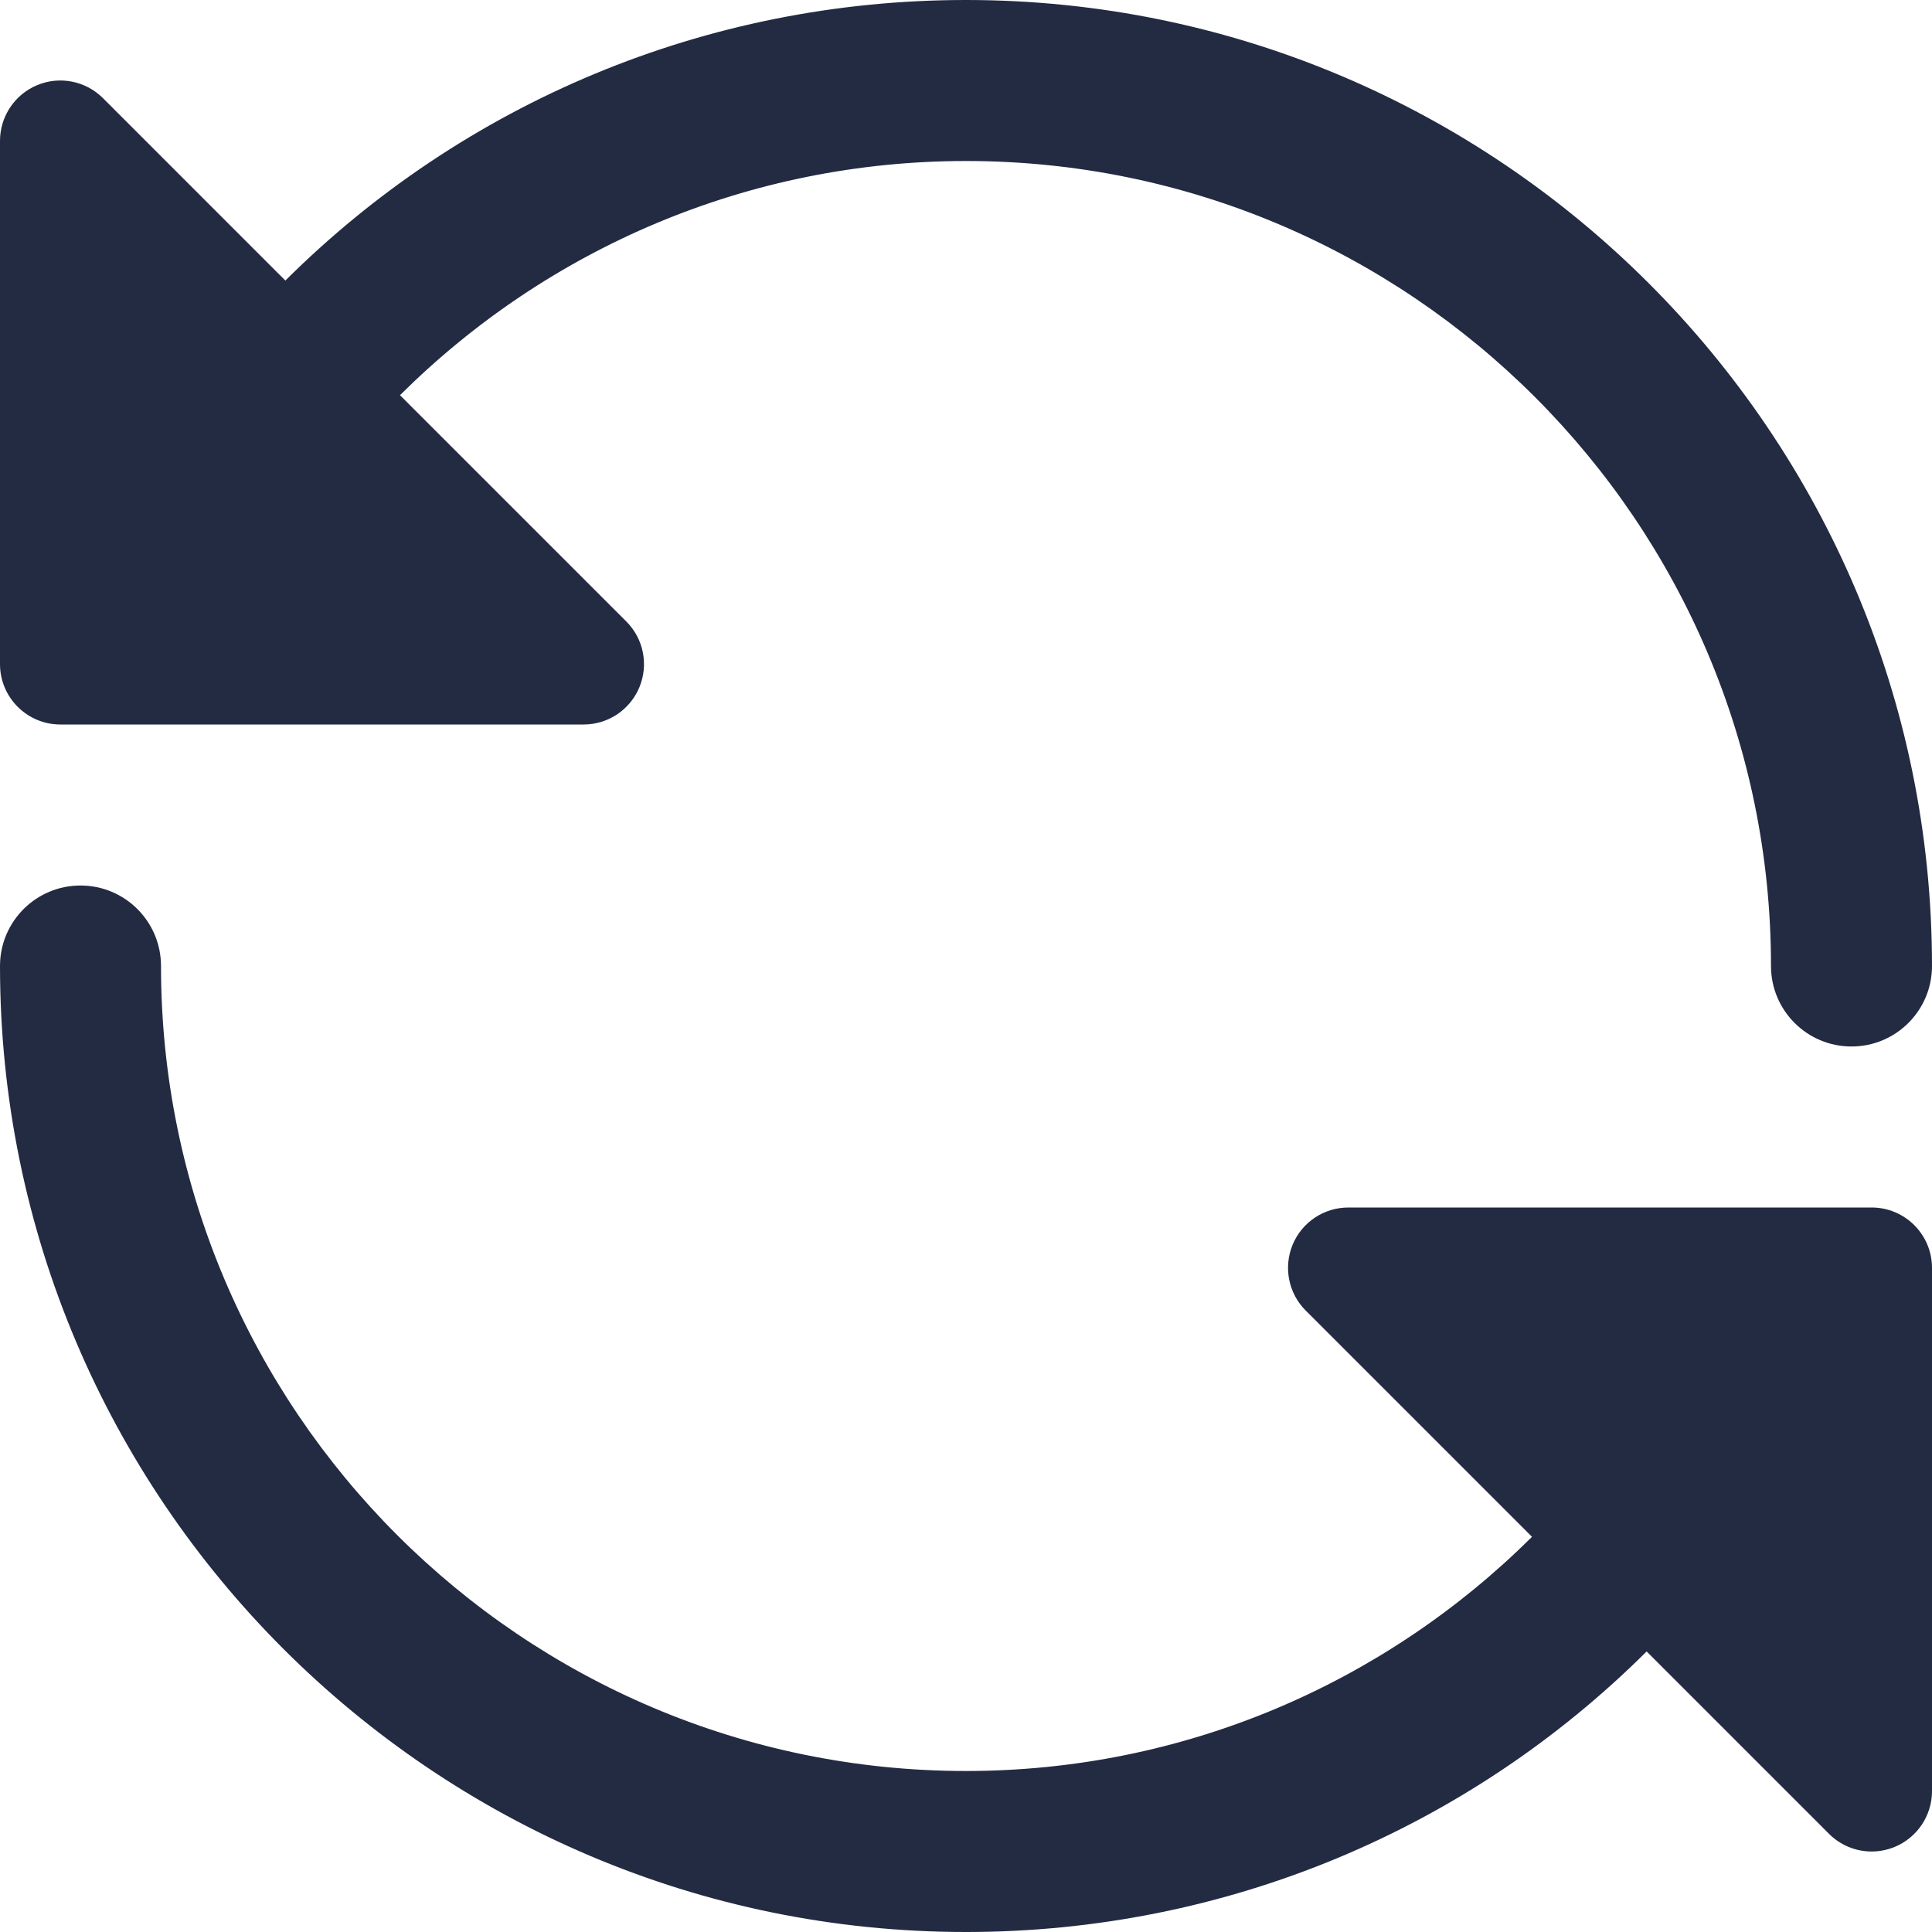
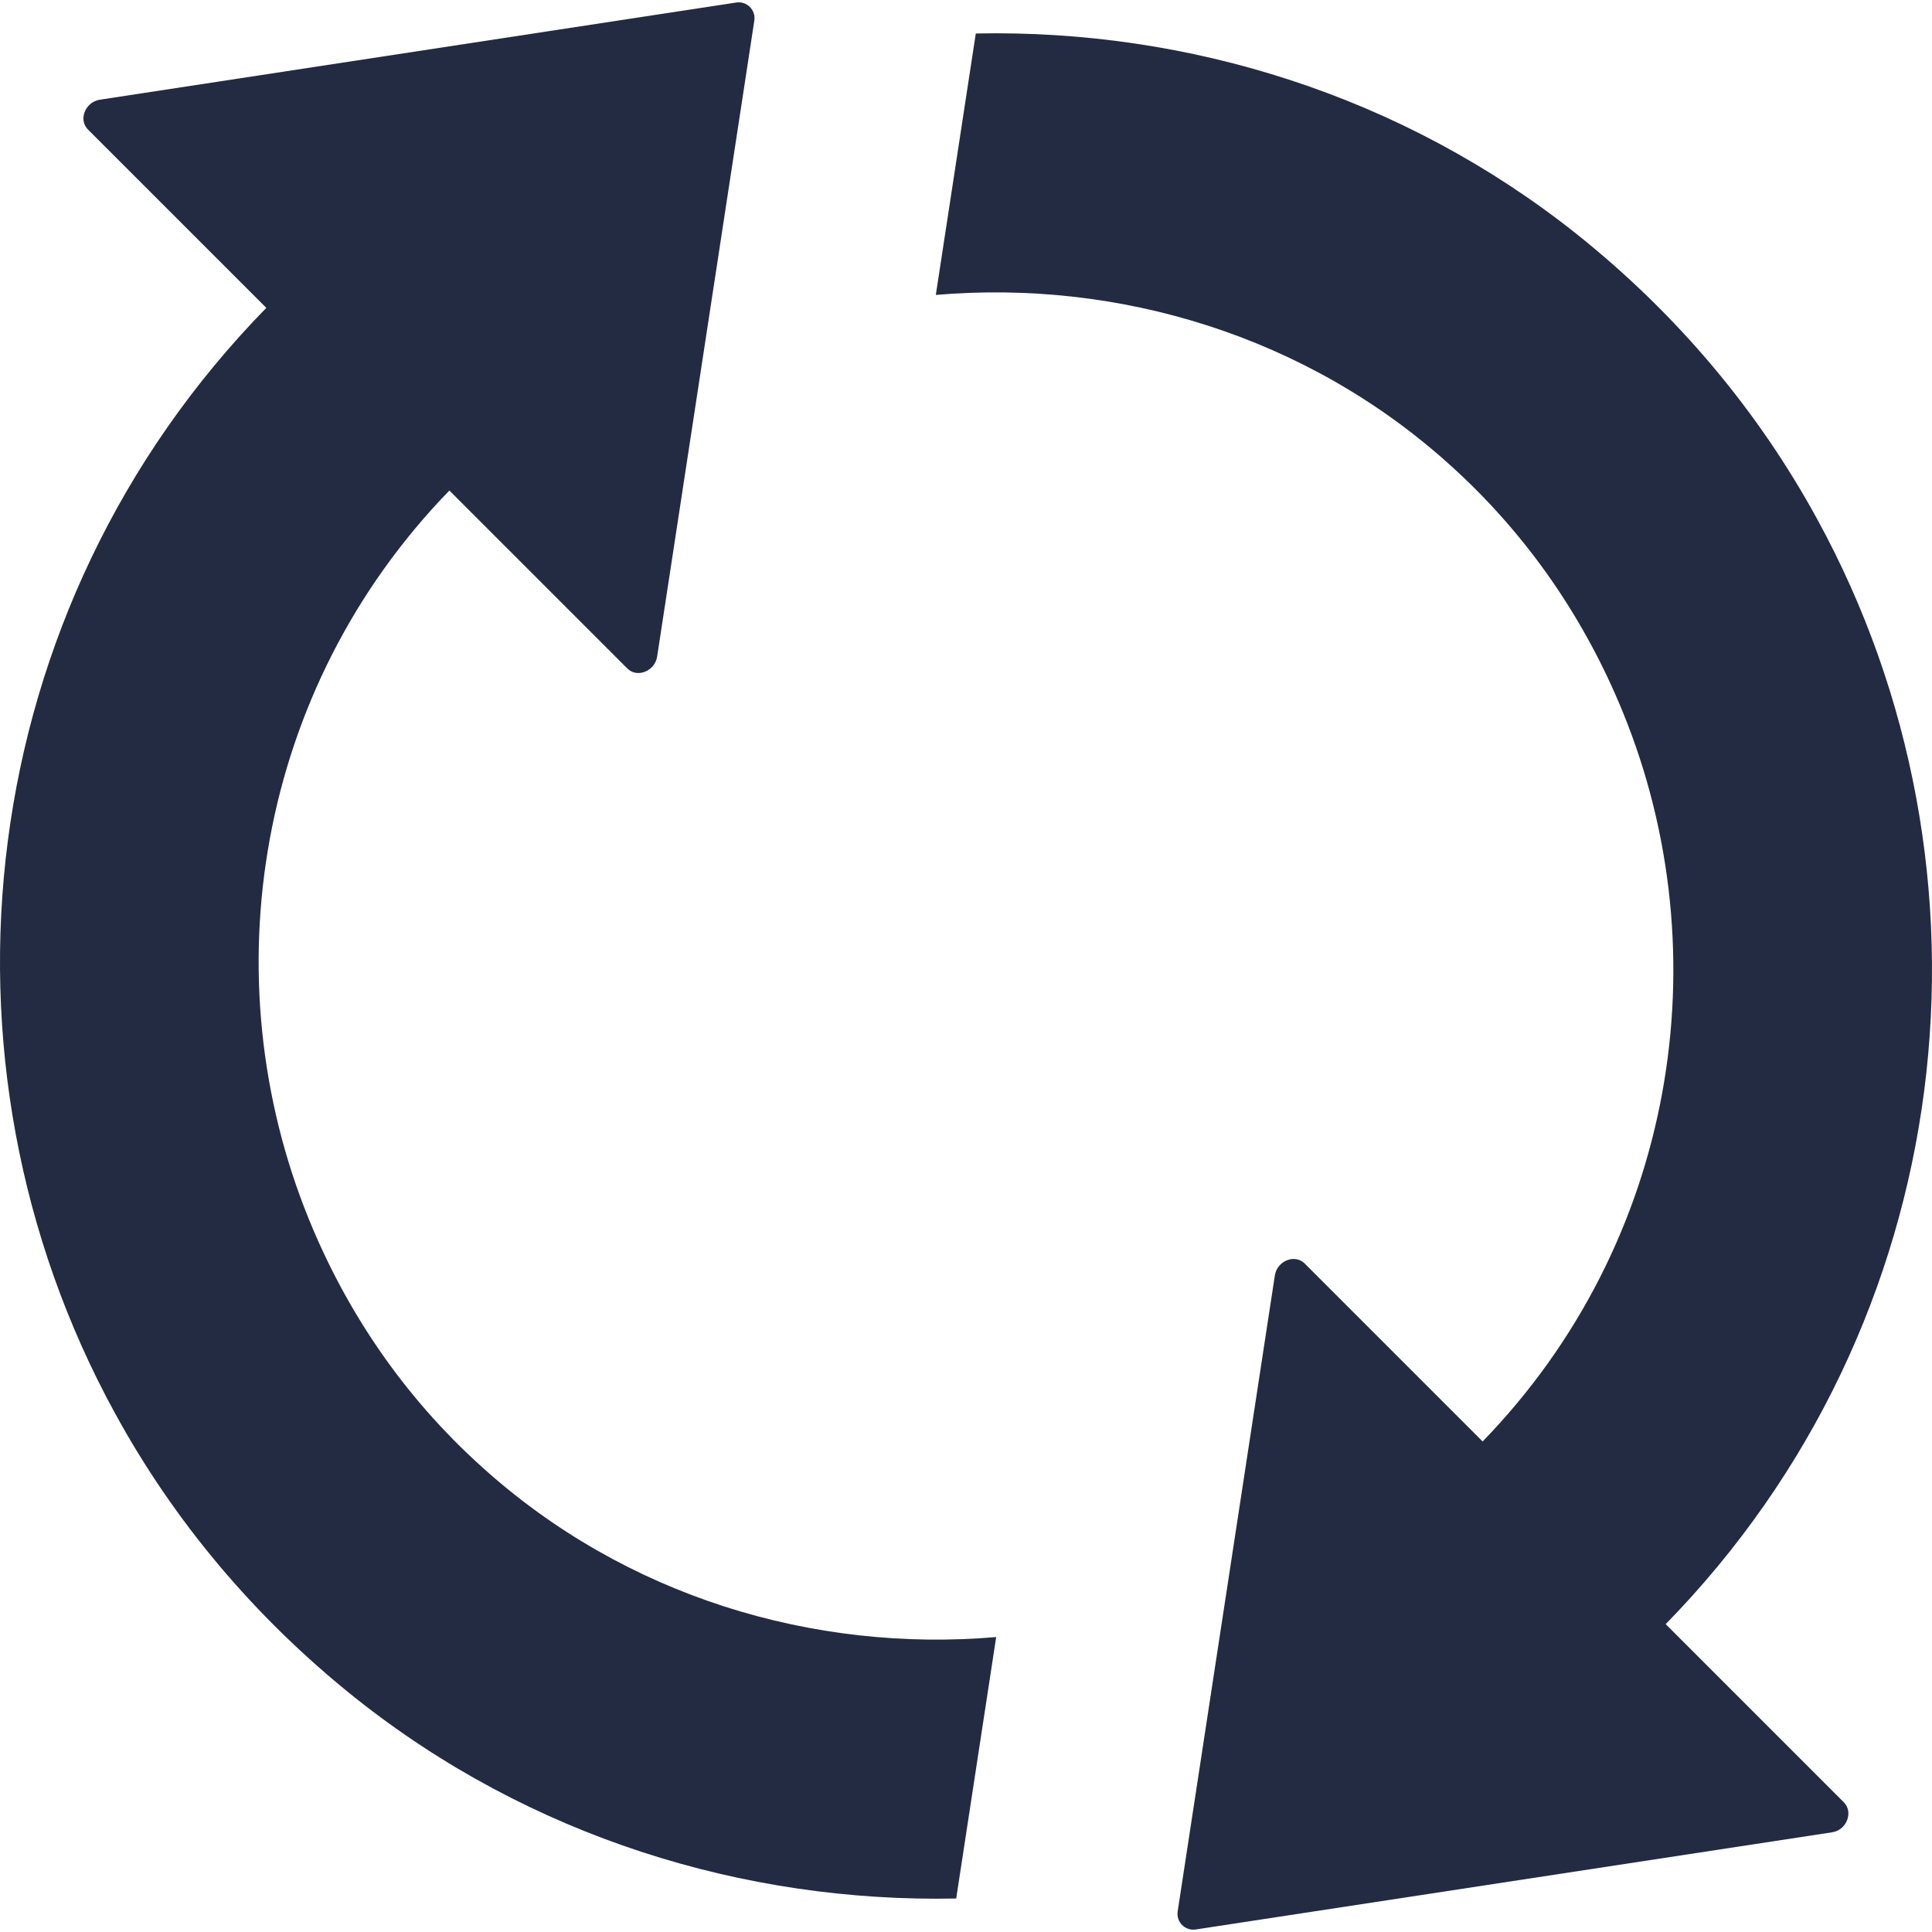
- <svg xmlns="http://www.w3.org/2000/svg" height="512pt" viewBox="0 0 512 512" width="512pt">
-   <path fill="#232b43" d="m0 176c0 8.832 7.168 16 16 16h138.668c6.484 0 12.309-3.902 14.781-9.879 2.477-5.973 1.109-12.863-3.477-17.43l-59.969-59.965c39.297-39.062 92.547-62.059 149.996-62.059 117.633 0 213.332 95.699 213.332 213.332 0 11.777 9.539 21.332 21.336 21.332s21.332-9.555 21.332-21.332c0-141.164-114.836-256-256-256-69.012 0-133.207 27.391-180.375 74.348l-48.316-48.32c-4.59-4.586-11.457-5.953-17.43-3.477-5.977 2.473-9.879 8.32-9.879 14.781zm0 0" />
-   <path fill="#232b43" d="m512 336c0-8.832-7.168-16-16-16h-138.668c-6.484 0-12.309 3.902-14.781 9.879-2.453 5.973-1.109 12.863 3.477 17.43l59.969 59.965c-39.297 39.062-92.547 62.059-149.996 62.059-117.633 0-213.332-95.699-213.332-213.332 0-11.777-9.539-21.332-21.336-21.332s-21.332 9.555-21.332 21.332c0 141.164 114.836 256 256 256 69.012 0 133.207-27.391 180.375-74.348l48.316 48.32c3.074 3.074 7.148 4.695 11.309 4.695 2.07 0 4.137-.406 6.121-1.219 5.977-2.473 9.879-8.32 9.879-14.781zm0 0" />
+ <svg xmlns="http://www.w3.org/2000/svg" version="1.1" id="Capa_1" x="0px" y="0px" viewBox="0 0 492.883 492.883" style="enable-background:new 0 0 492.883 492.883;" xml:space="preserve">
+   <defs id="defs43" />
+   <g id="g8" style="fill:#232b43;fill-opacity:1">
+     <g id="g6" style="fill:#232b43;fill-opacity:1">
+       <path d="M122.941,374.241c-20.1-18.1-34.6-39.8-44.1-63.1c-25.2-61.8-13.4-135.3,35.8-186l45.4,45.4c2.5,2.5,7,0.7,7.6-3    l24.8-162.3c0.4-2.7-1.9-5-4.6-4.6l-162.4,24.8c-3.7,0.6-5.5,5.1-3,7.6l45.5,45.5c-75.1,76.8-87.9,192-38.6,282    c14.8,27.1,35.3,51.9,61.4,72.7c44.4,35.3,99,52.2,153.2,51.1l10.2-66.7C207.441,421.641,159.441,407.241,122.941,374.241z" id="path2" style="fill:#232b43;fill-opacity:1" />
+       <path d="M424.941,414.341c75.1-76.8,87.9-192,38.6-282c-14.8-27.1-35.3-51.9-61.4-72.7c-44.4-35.3-99-52.2-153.2-51.1l-10.2,66.7    c46.6-4,94.7,10.4,131.2,43.4c20.1,18.1,34.6,39.8,44.1,63.1c25.2,61.8,13.4,135.3-35.8,186l-45.4-45.4c-2.5-2.5-7-0.7-7.6,3    l-24.8,162.3c-0.4,2.7,1.9,5,4.6,4.6l162.4-24.8c3.7-0.6,5.4-5.1,3-7.6L424.941,414.341z" id="path4" style="fill:#232b43;fill-opacity:1" />
+     </g>
+   </g>
+   <g id="g10">
+ </g>
+   <g id="g12">
+ </g>
+   <g id="g14">
+ </g>
+   <g id="g16">
+ </g>
+   <g id="g18">
+ </g>
+   <g id="g20">
+ </g>
+   <g id="g22">
+ </g>
+   <g id="g24">
+ </g>
+   <g id="g26">
+ </g>
+   <g id="g28">
+ </g>
+   <g id="g30">
+ </g>
+   <g id="g32">
+ </g>
+   <g id="g34">
+ </g>
+   <g id="g36">
+ </g>
+   <g id="g38">
+ </g>
</svg>
